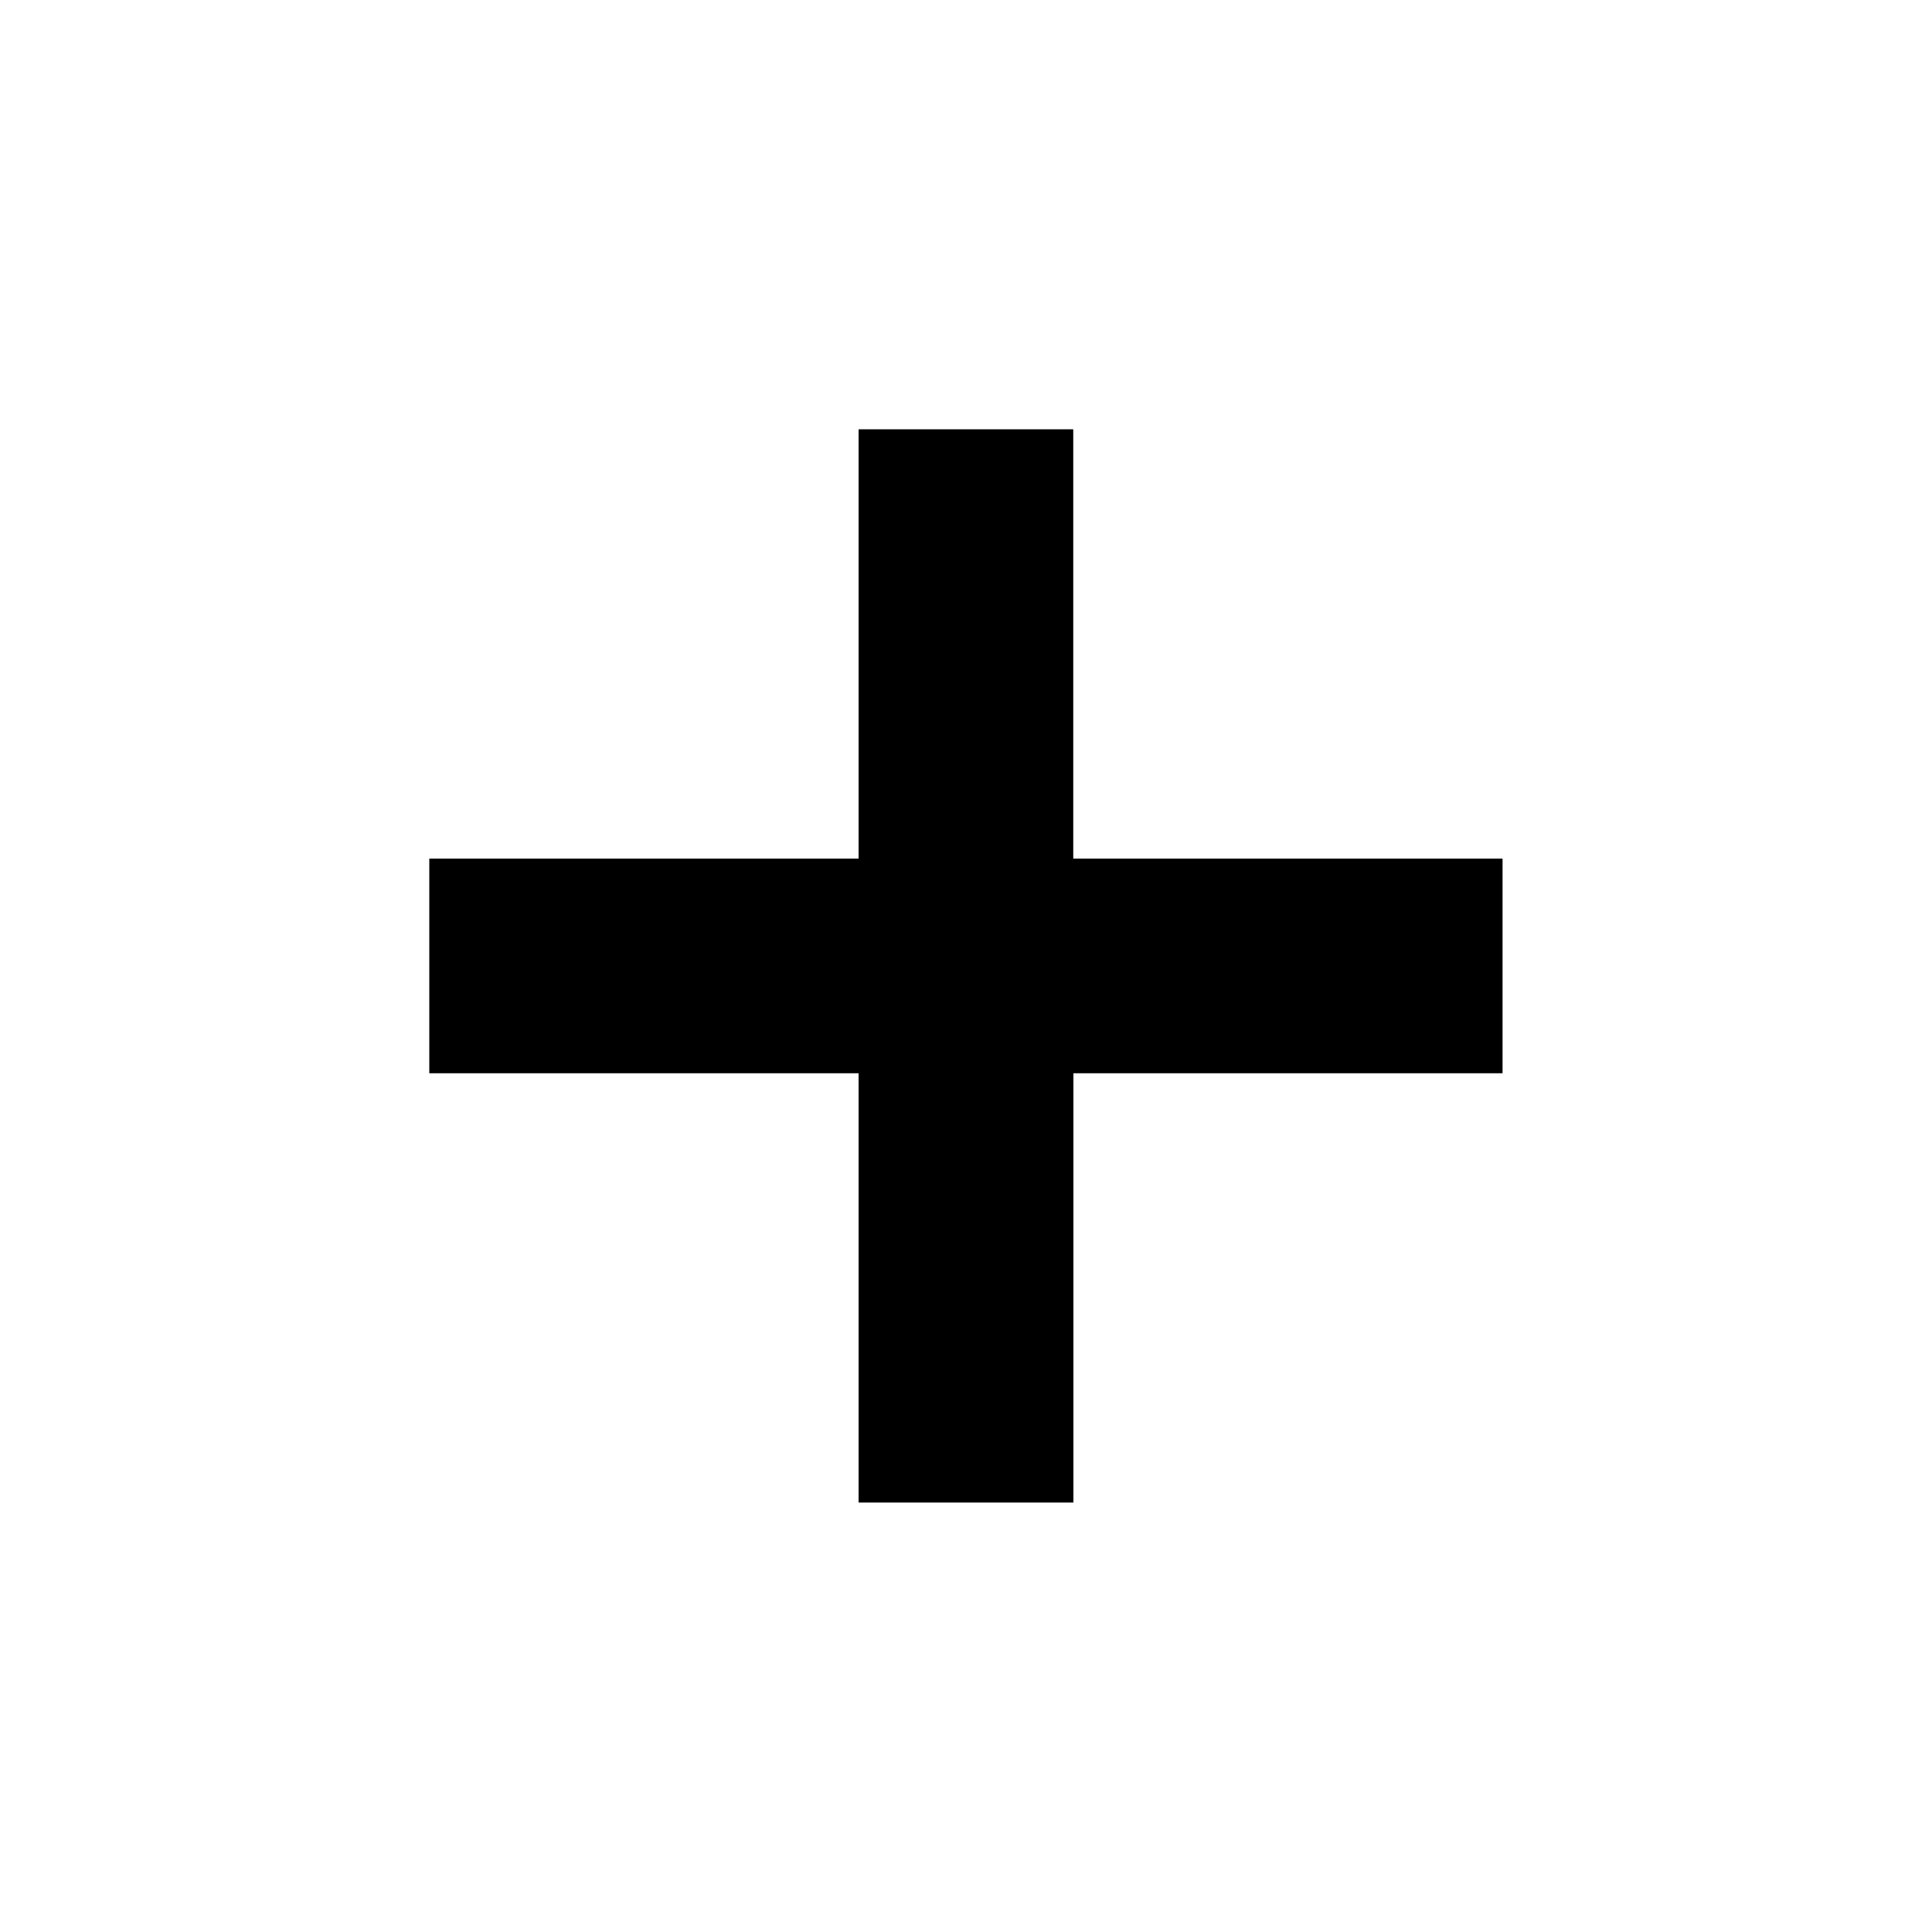
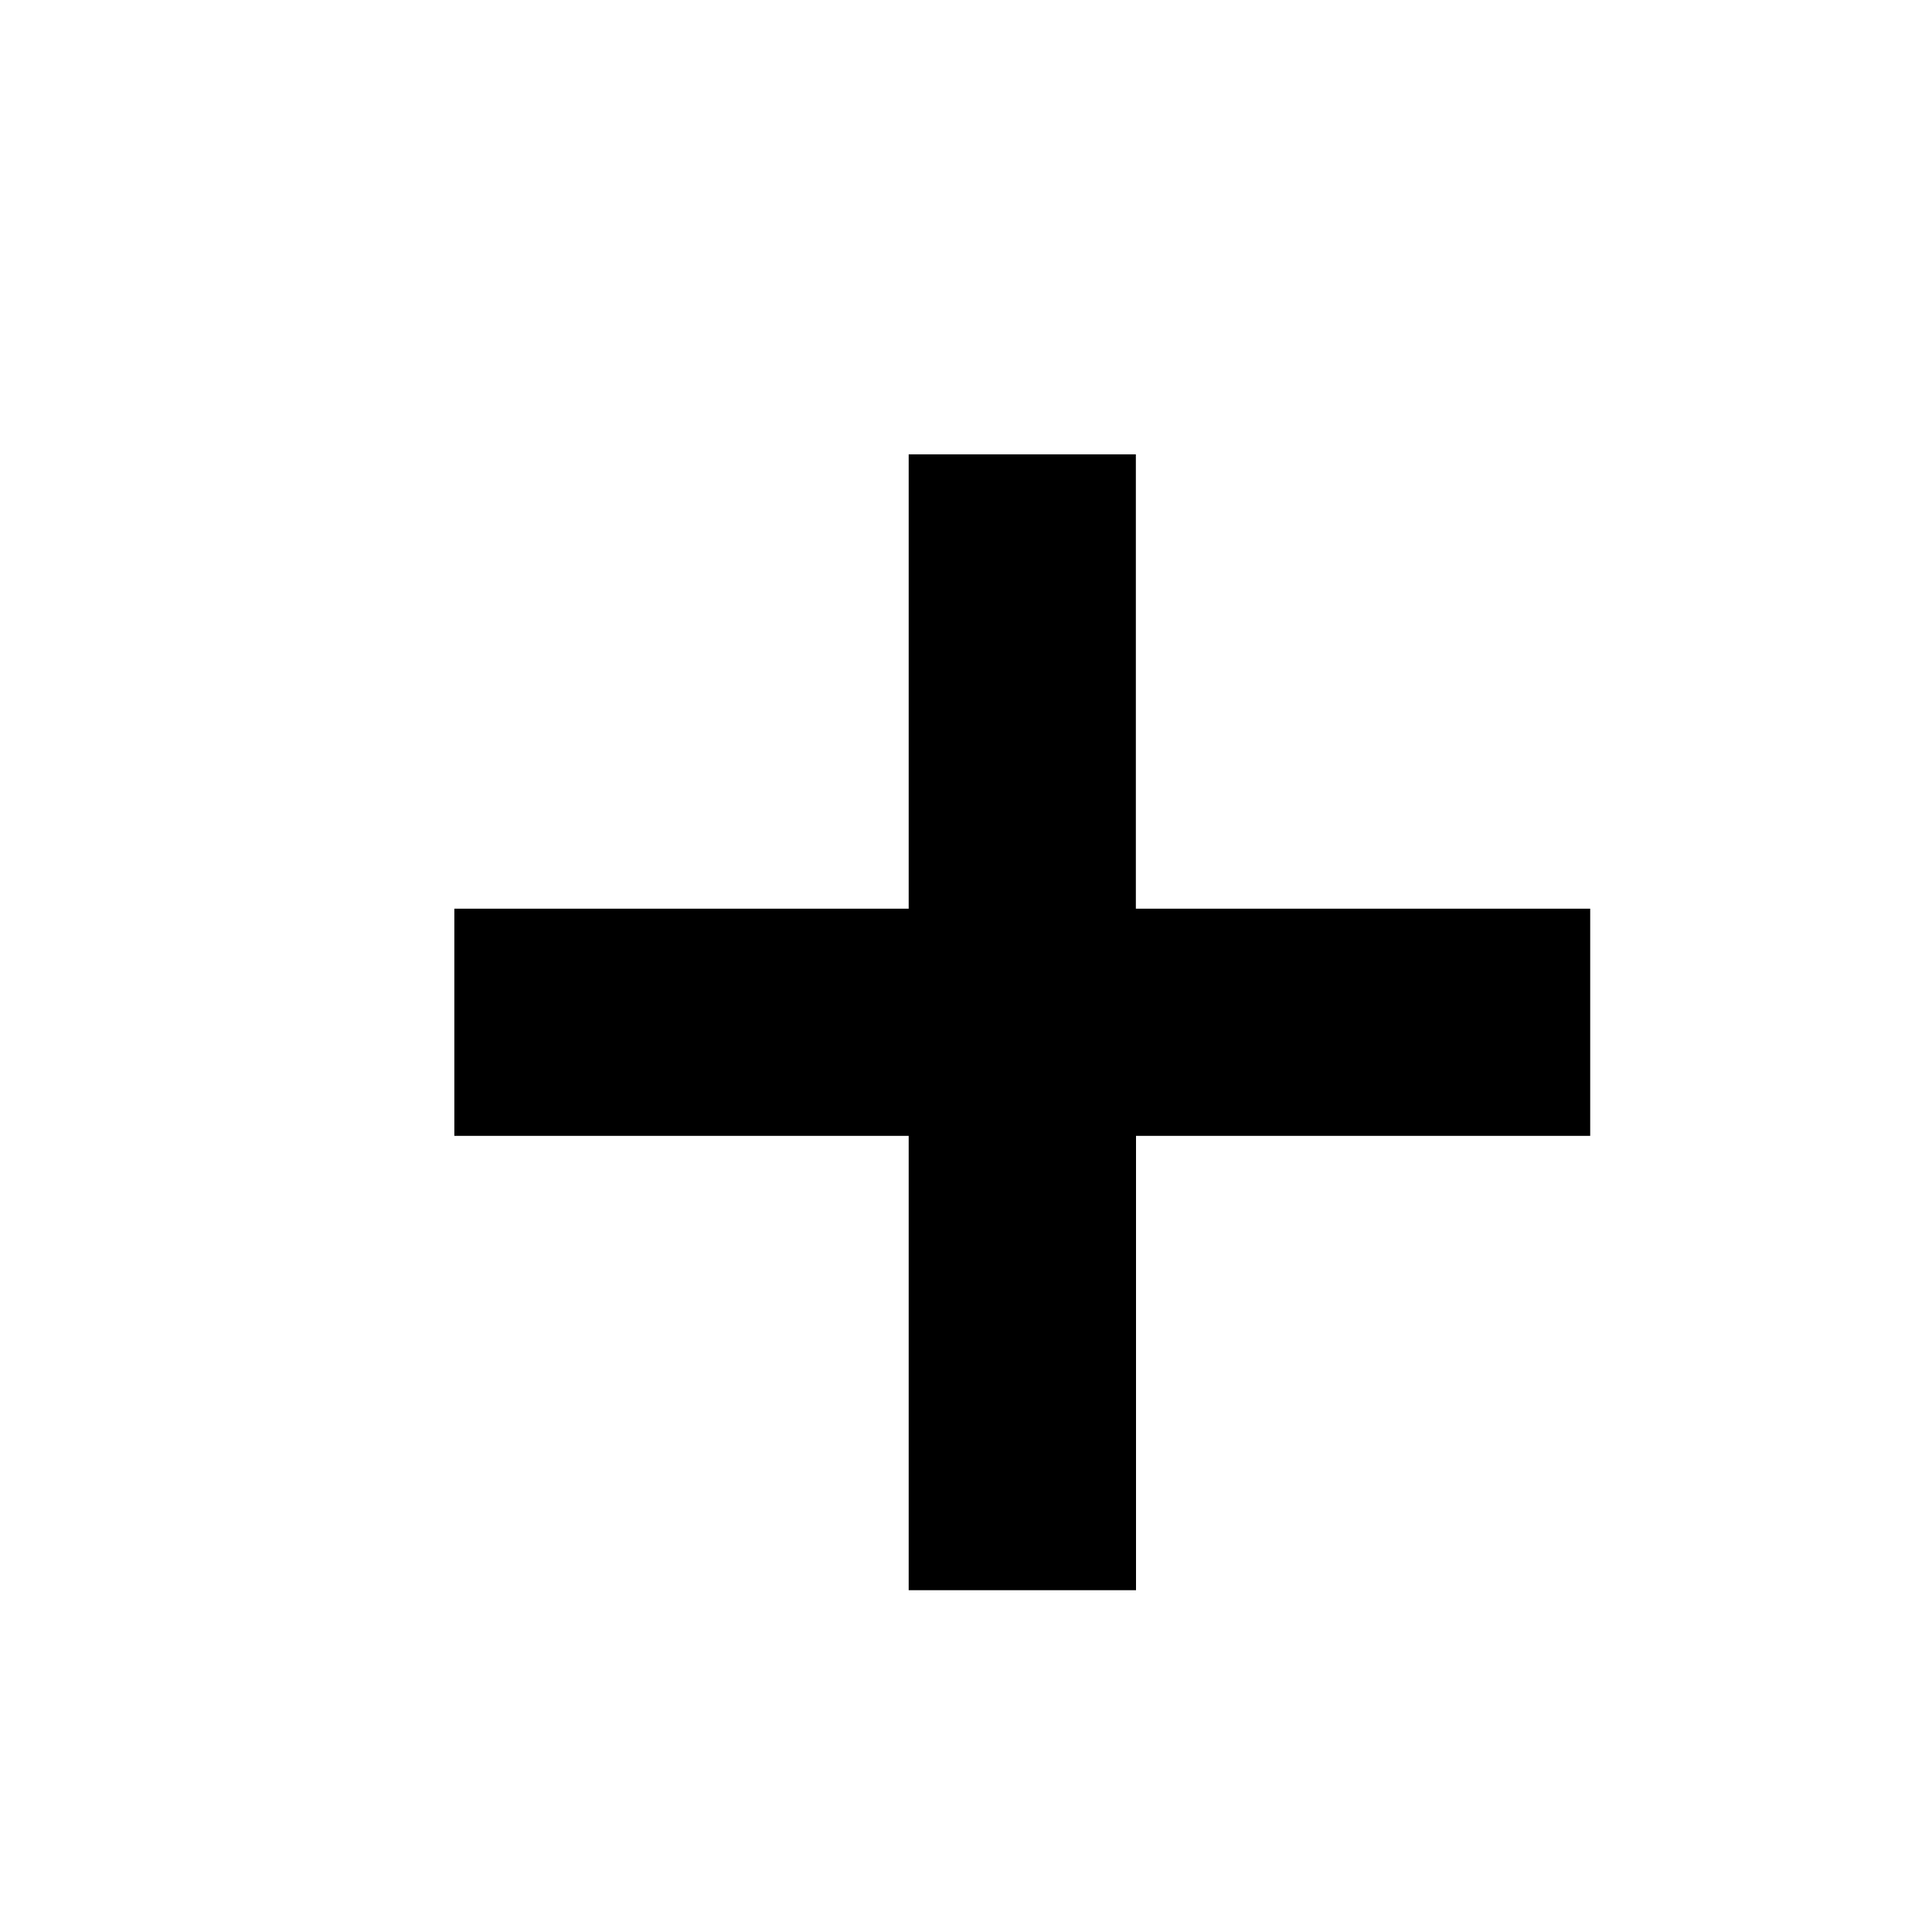
- <svg xmlns="http://www.w3.org/2000/svg" height="30" width="30" id="svg8" version="1.1" viewBox="0 0 12.7 12.7">
+ <svg xmlns="http://www.w3.org/2000/svg" height="40" width="40" id="svg8" version="1.1" viewBox="0 0 12 12">
  <defs id="defs2" />
  <g id="layer1" transform="translate(0,-284.3)">
    <path d="m 5.644,289.944 v -2.822 h 1.411 v 2.822 h 2.822 v 1.411 H 7.056 v 2.822 H 5.644 v -2.822 H 2.822 v -1.411 z" id="path4507" style="fill:#000000;fill-opacity:1;fill-rule:evenodd;stroke:none;stroke-width:0.706px;stroke-linecap:butt;stroke-linejoin:miter;stroke-opacity:1" />
  </g>
</svg>
